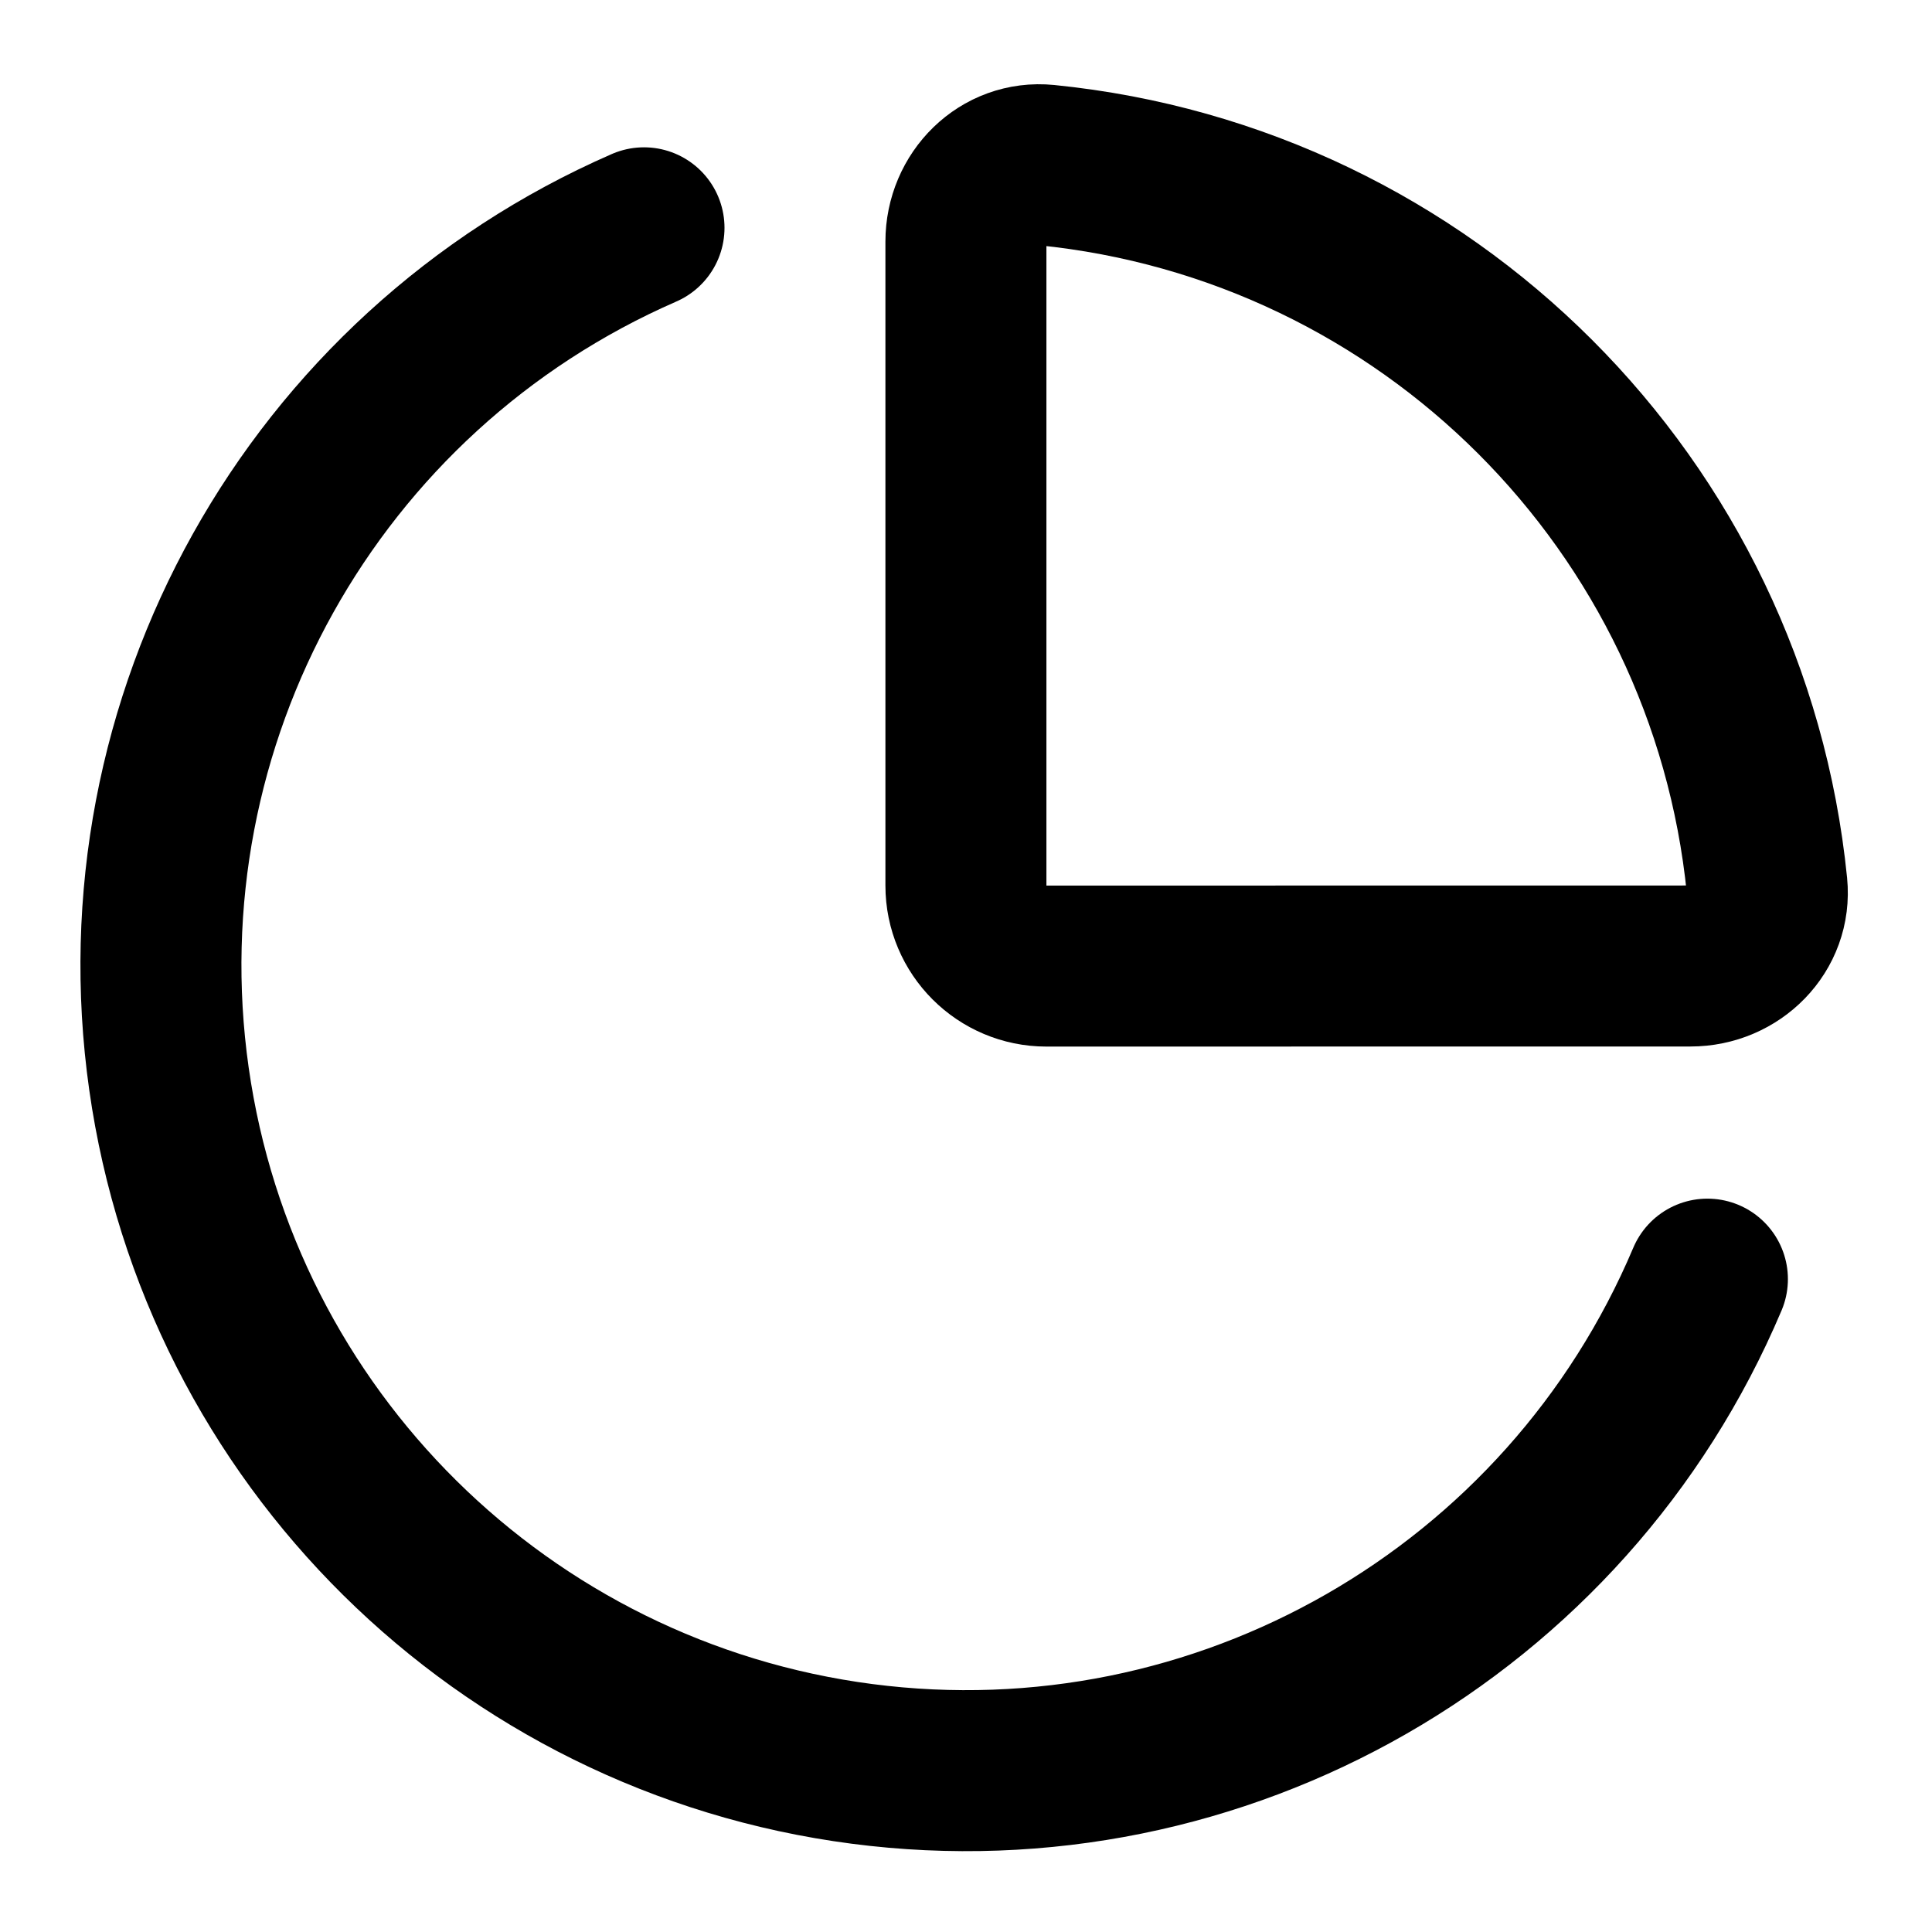
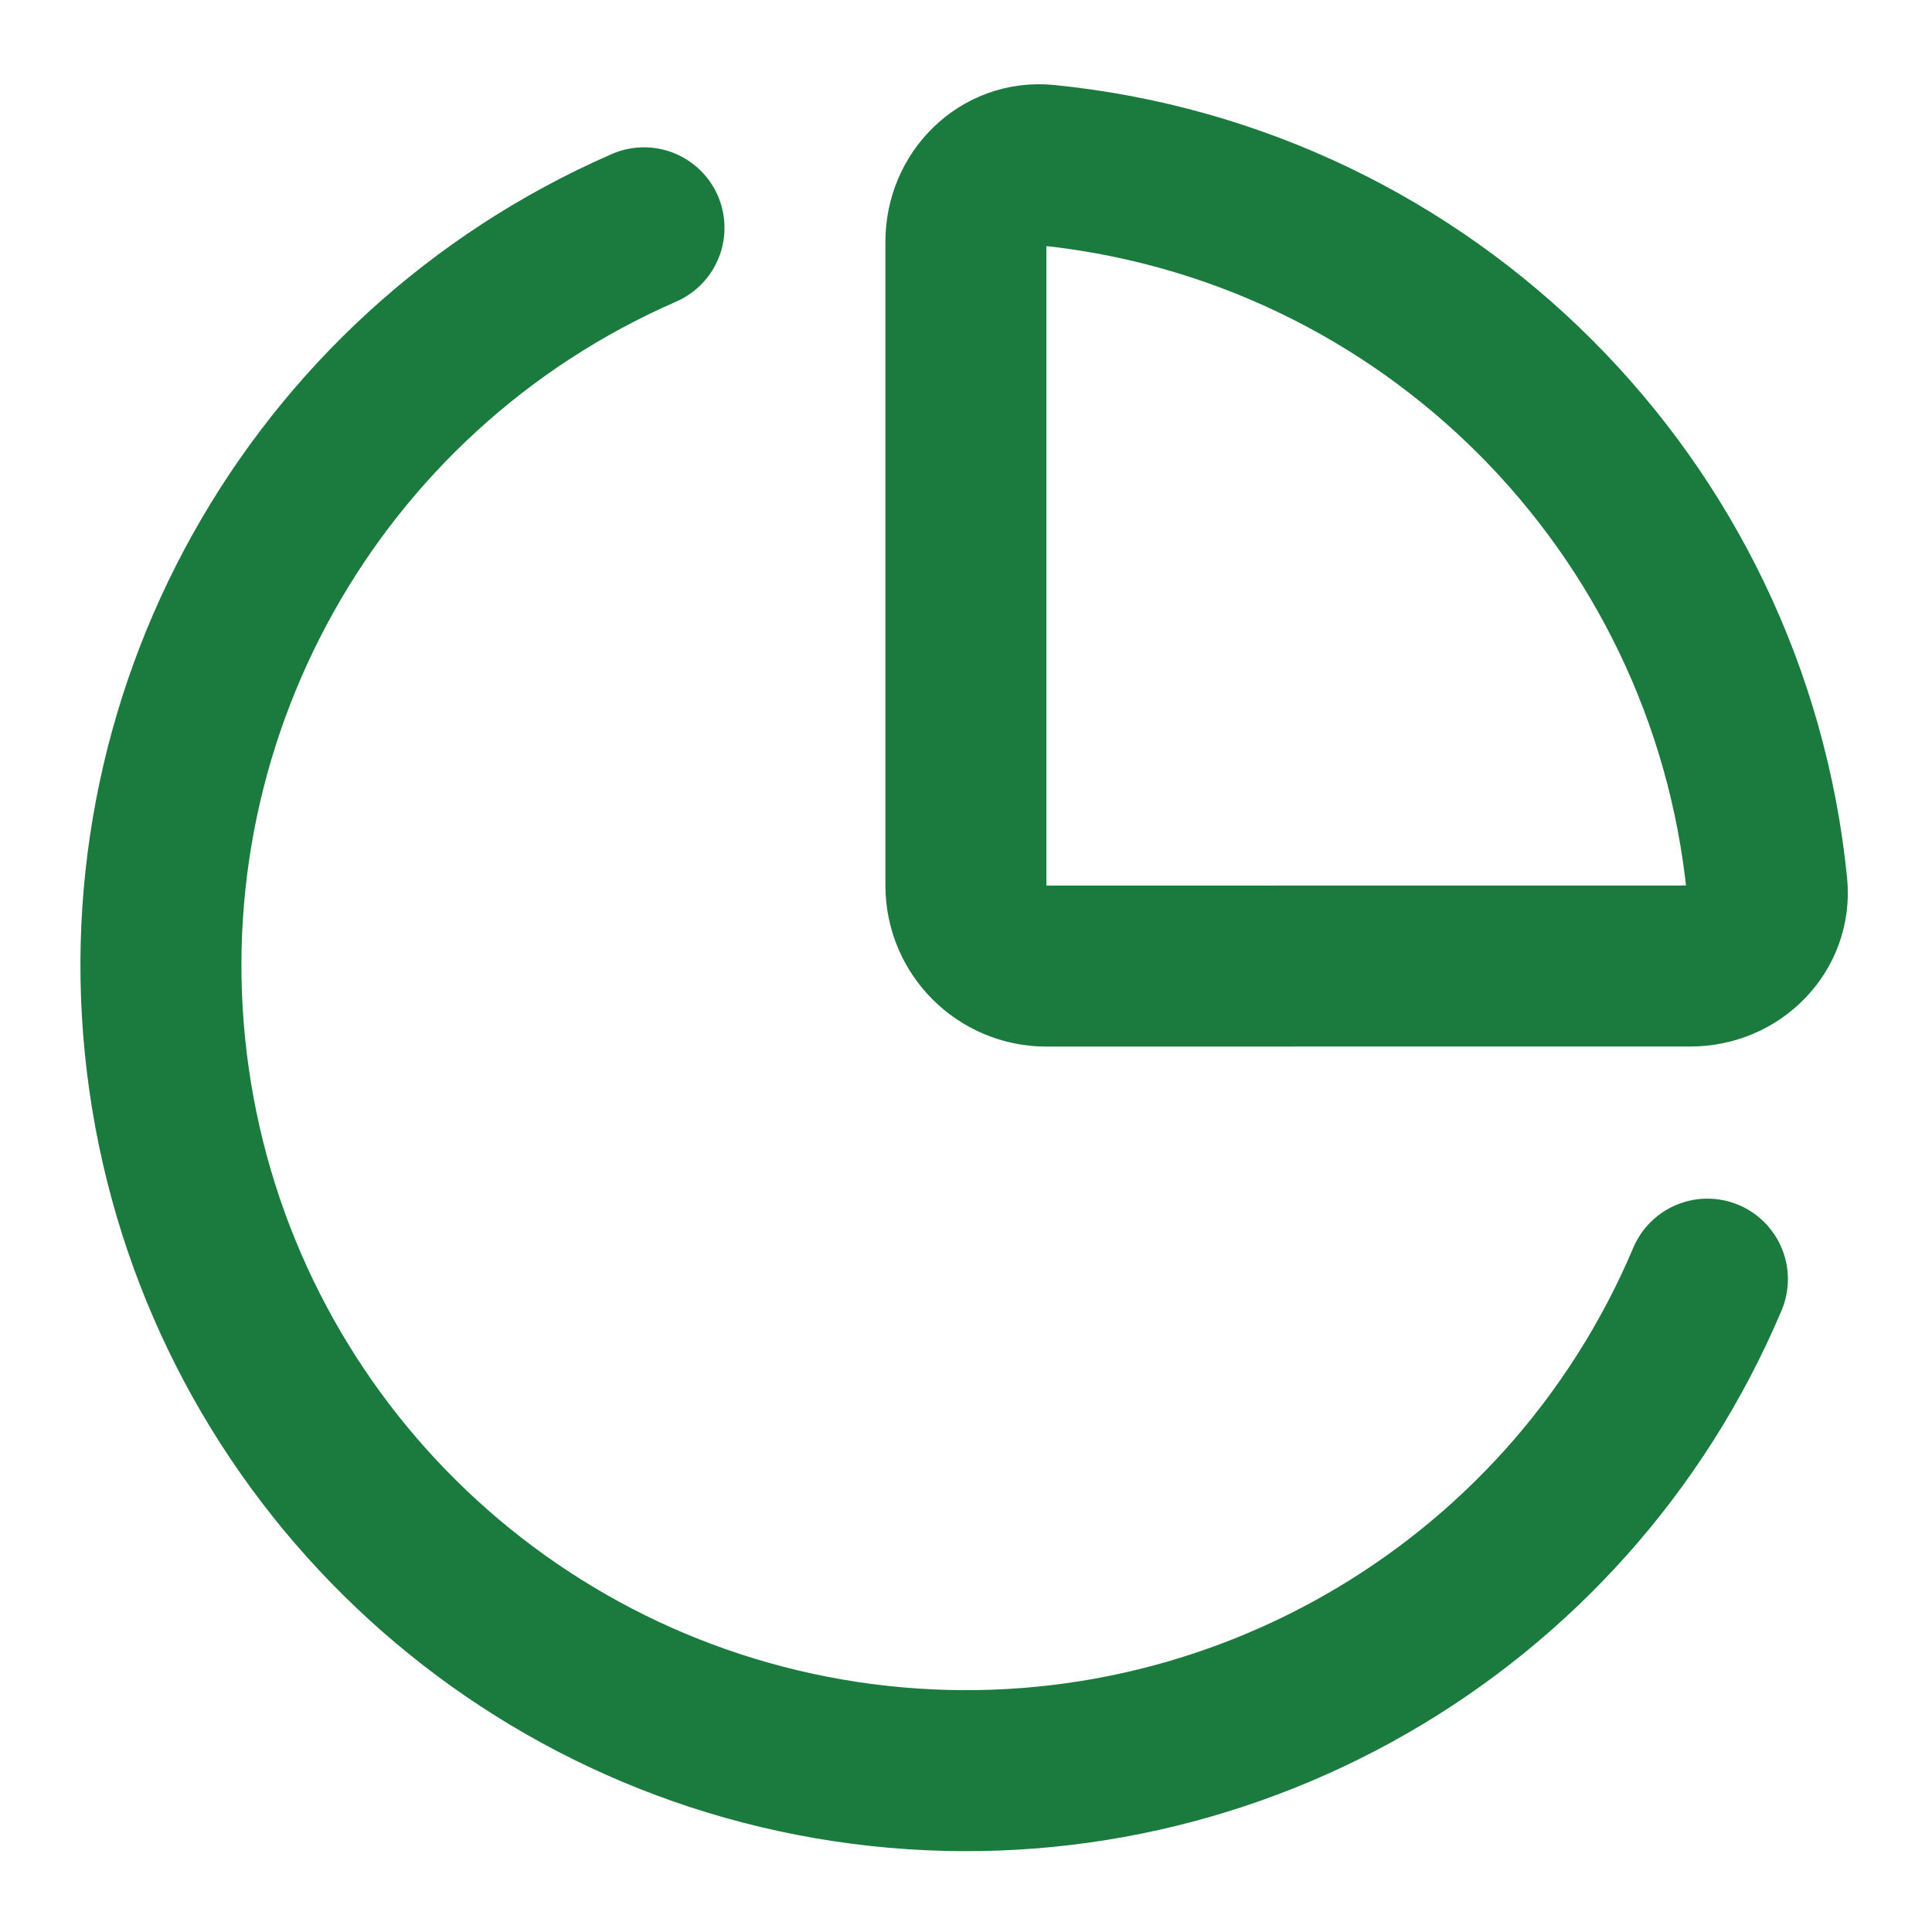
- <svg xmlns="http://www.w3.org/2000/svg" width="24" height="24" viewBox="0 0 24 24" fill="none" stroke="currentColor" stroke-width="2" stroke-linecap="round" stroke-linejoin="round">
+ <svg xmlns="http://www.w3.org/2000/svg" width="24" height="24" viewBox="0 0 24 24" fill="none" stroke="#1B7A3E" stroke-width="2" stroke-linecap="round" stroke-linejoin="round">
  <path d="M21 12c.552 0 1.005-.449.95-.998a10 10 0 0 0-8.953-8.951c-.55-.055-.998.398-.998.95v8a1 1 0 0 0 1 1z" />
  <path d="M21.21 15.89A10 10 0 1 1 8 2.83" />
</svg>
